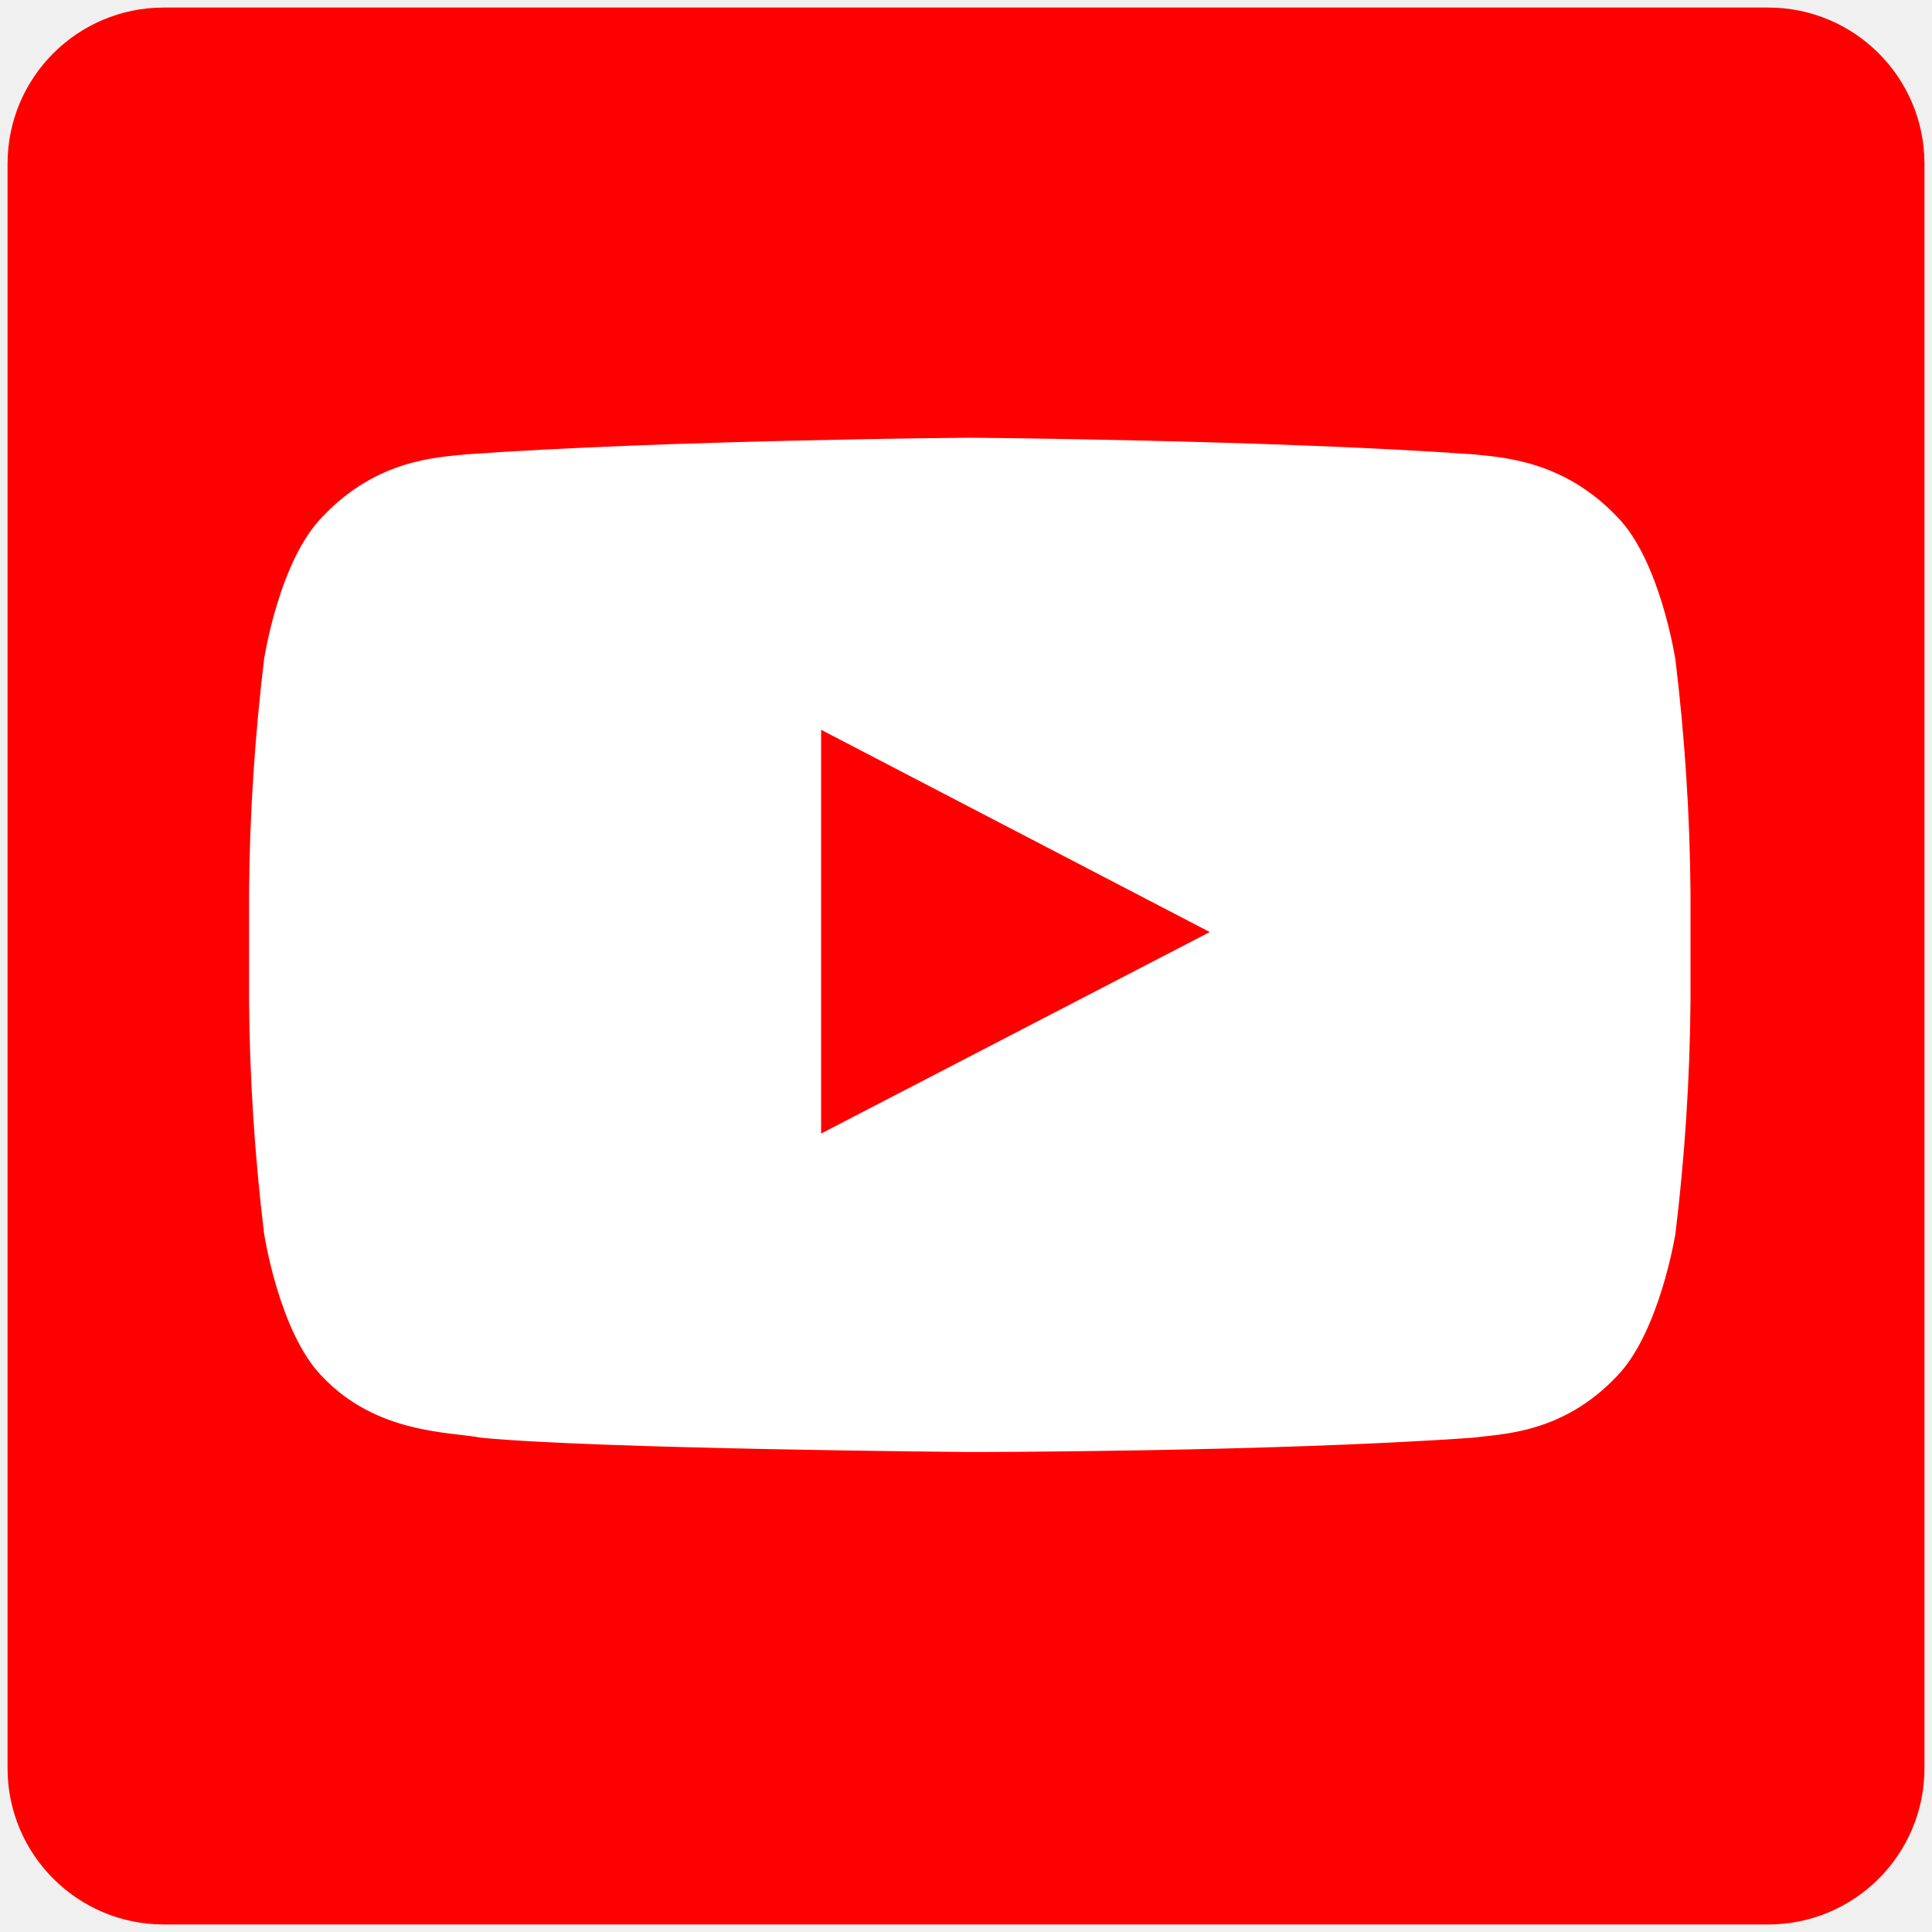
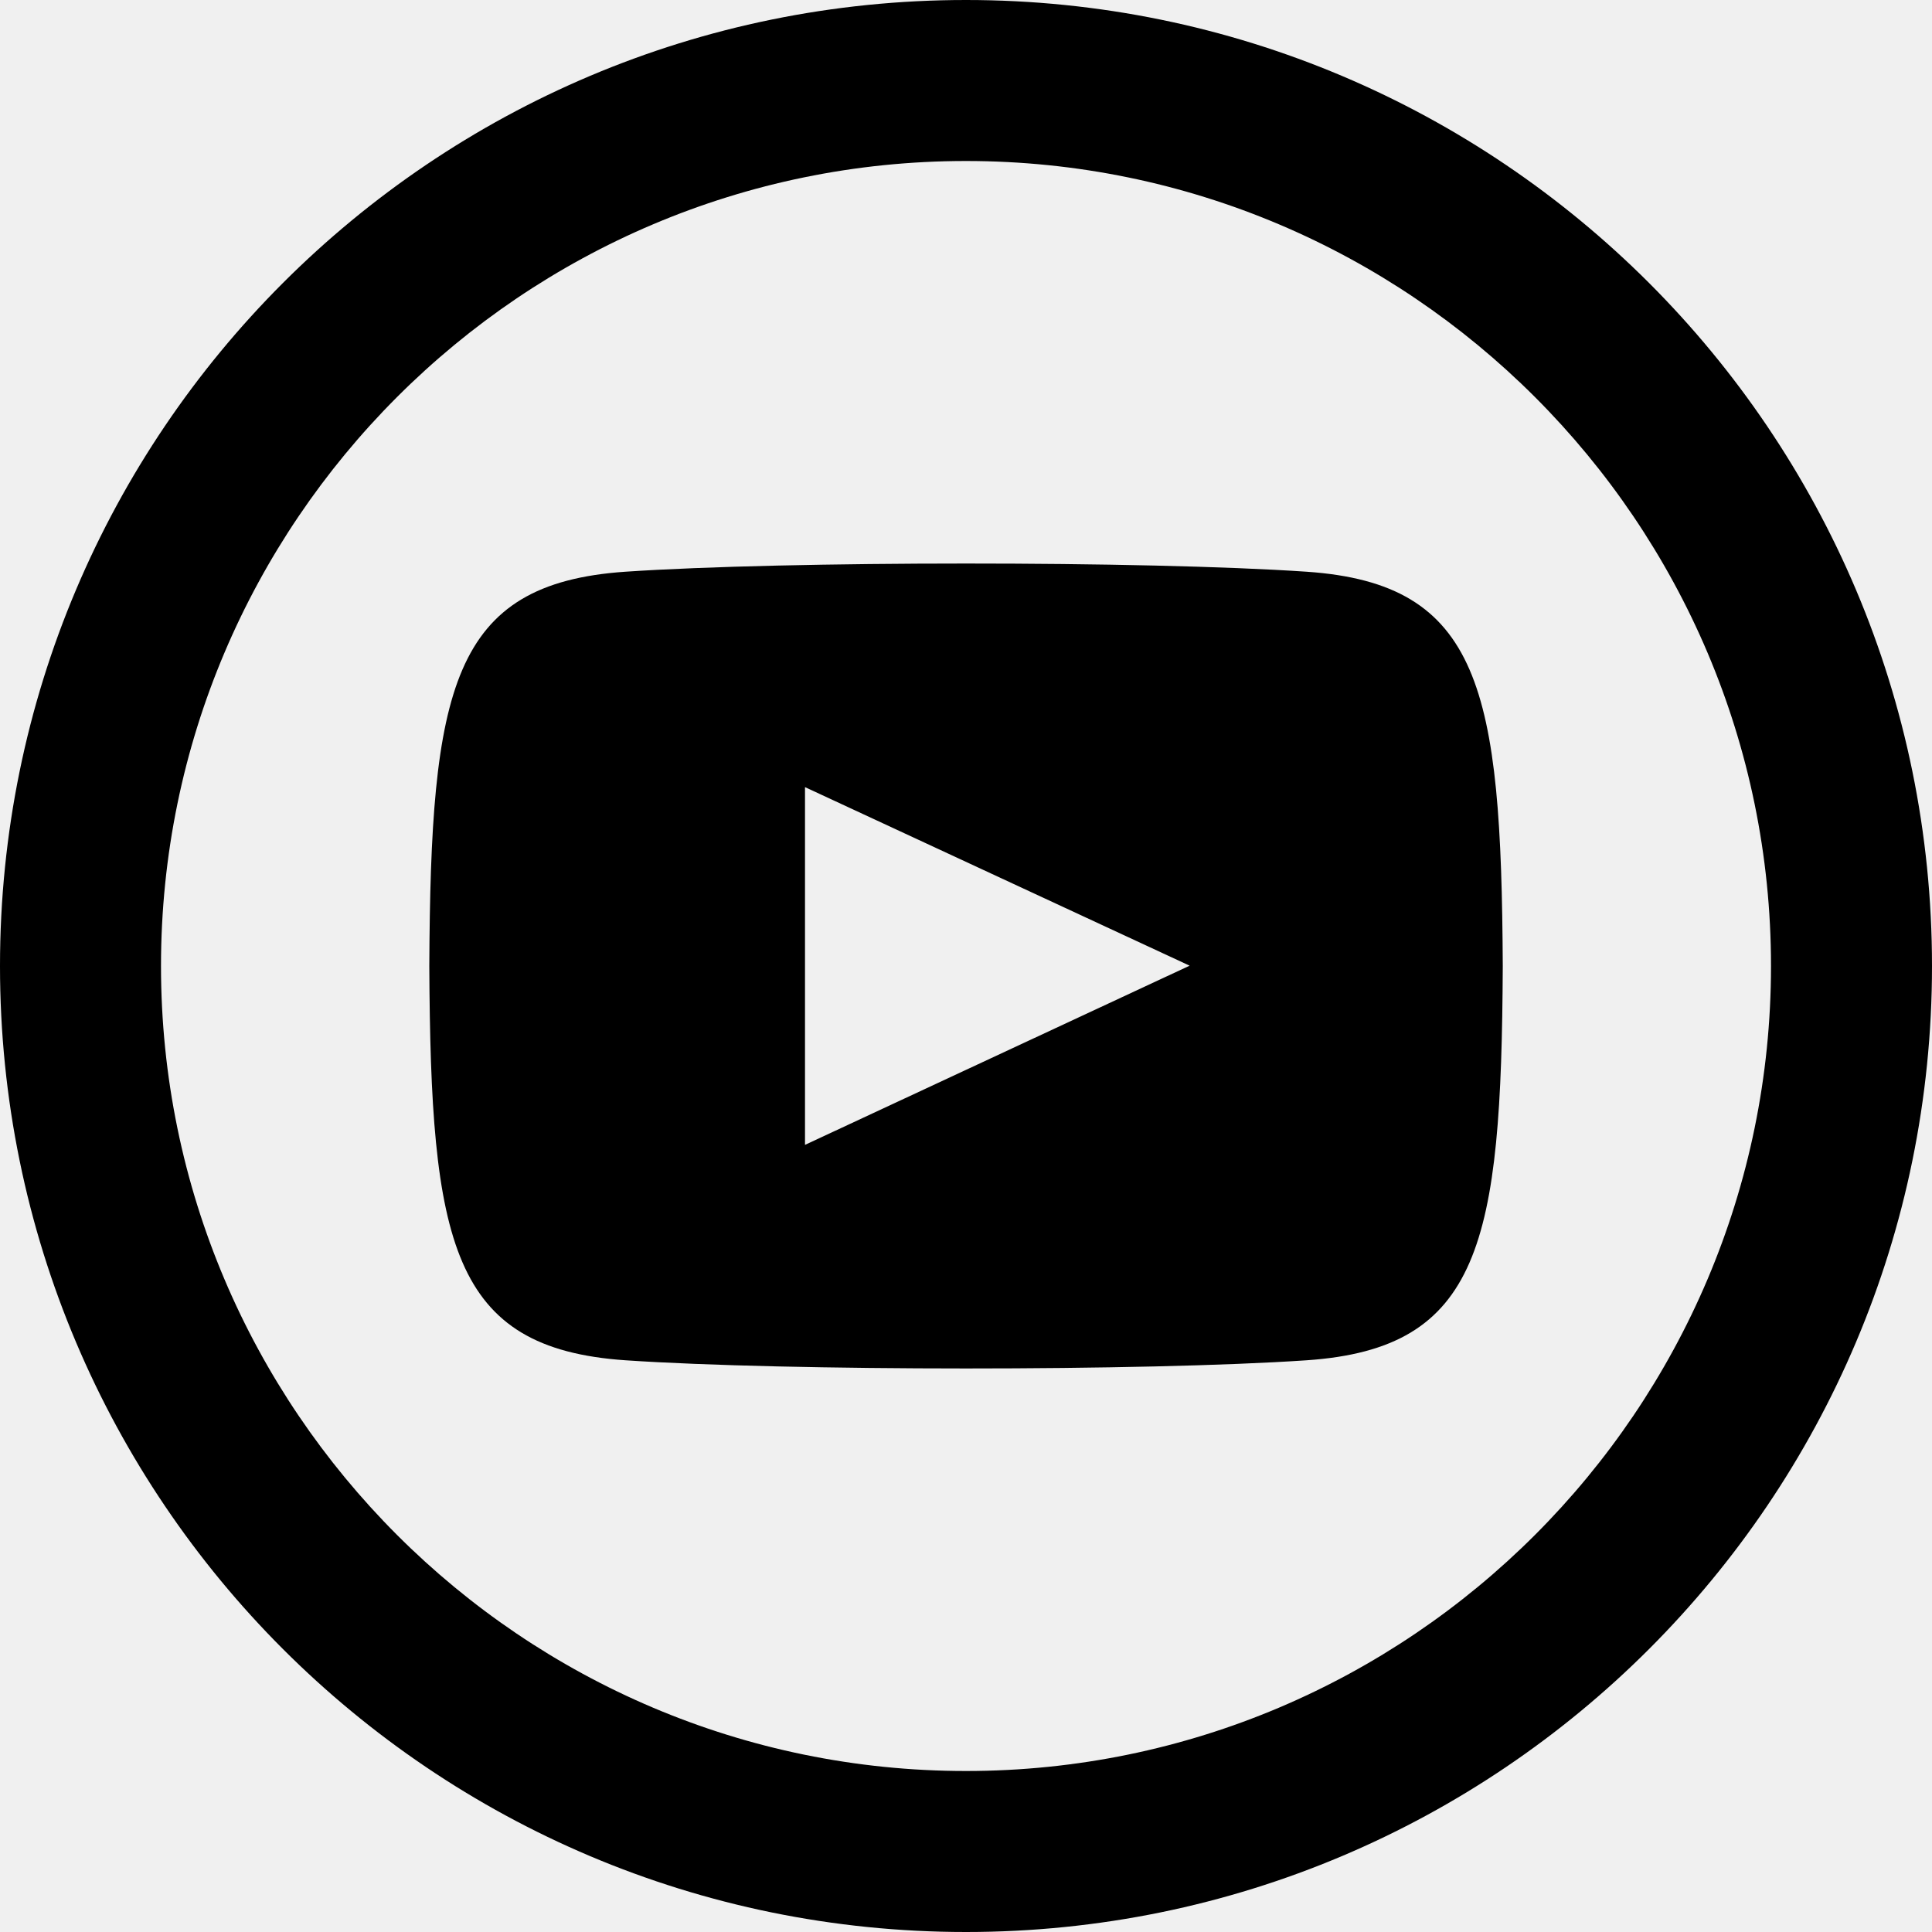
- <svg xmlns="http://www.w3.org/2000/svg" width="256" height="256" viewBox="0 0 256 256">
-   <rect width="254" height="254" x="1" y="1" fill="red" rx="20.7" />
-   <path fill="#fff" d="M224 132.7a274.1 274.1 0 0 1-2 30.8s-2.1 13.1-7.8 18.9c-7.2 7.6-15.3 7.6-19 8.1-26.7 1.9-66.7 1.9-66.7 1.9s-49.5-.4-64.8-1.9c-4.2-.8-13.8-.5-21-8.1-5.7-5.8-7.7-18.9-7.7-18.9a274.1 274.1 0 0 1-2-30.8v-14.5a277 277 0 0 1 2-30.9s2-13.1 7.8-18.9c7.2-7.6 15.3-7.8 19-8.2 26.7-1.9 66.7-2.2 66.7-2.2s40 .3 66.7 2.2c3.7.4 11.9.7 19.1 8.3 5.7 5.8 7.7 18.9 7.7 18.9a274.1 274.1 0 0 1 2 30.8z" />
-   <path fill="red" d="M108.8 150.2l51.5-26.7-51.5-26.8v53.5z" />
+ <svg xmlns="http://www.w3.org/2000/svg" width="24" height="24" viewBox="0 0 24 24">
+   <path d="M16.23 7.102c-2.002-.136-6.462-.135-8.461 0-2.165.148-2.419 1.456-2.436 4.898.017 3.436.27 4.75 2.437 4.898 1.999.135 6.459.136 8.461 0 2.165-.148 2.42-1.457 2.437-4.898-.018-3.436-.271-4.75-2.438-4.898zm-6.23 7.12v-4.444l4.778 2.218-4.778 2.226zm2-12.222c5.514 0 10 4.486 10 10s-4.486 10-10 10-10-4.486-10-10 4.486-10 10-10zm0-2c-6.627 0-12 5.373-12 12s5.373 12 12 12 12-5.373 12-12-5.373-12-12-12z" />
</svg>
